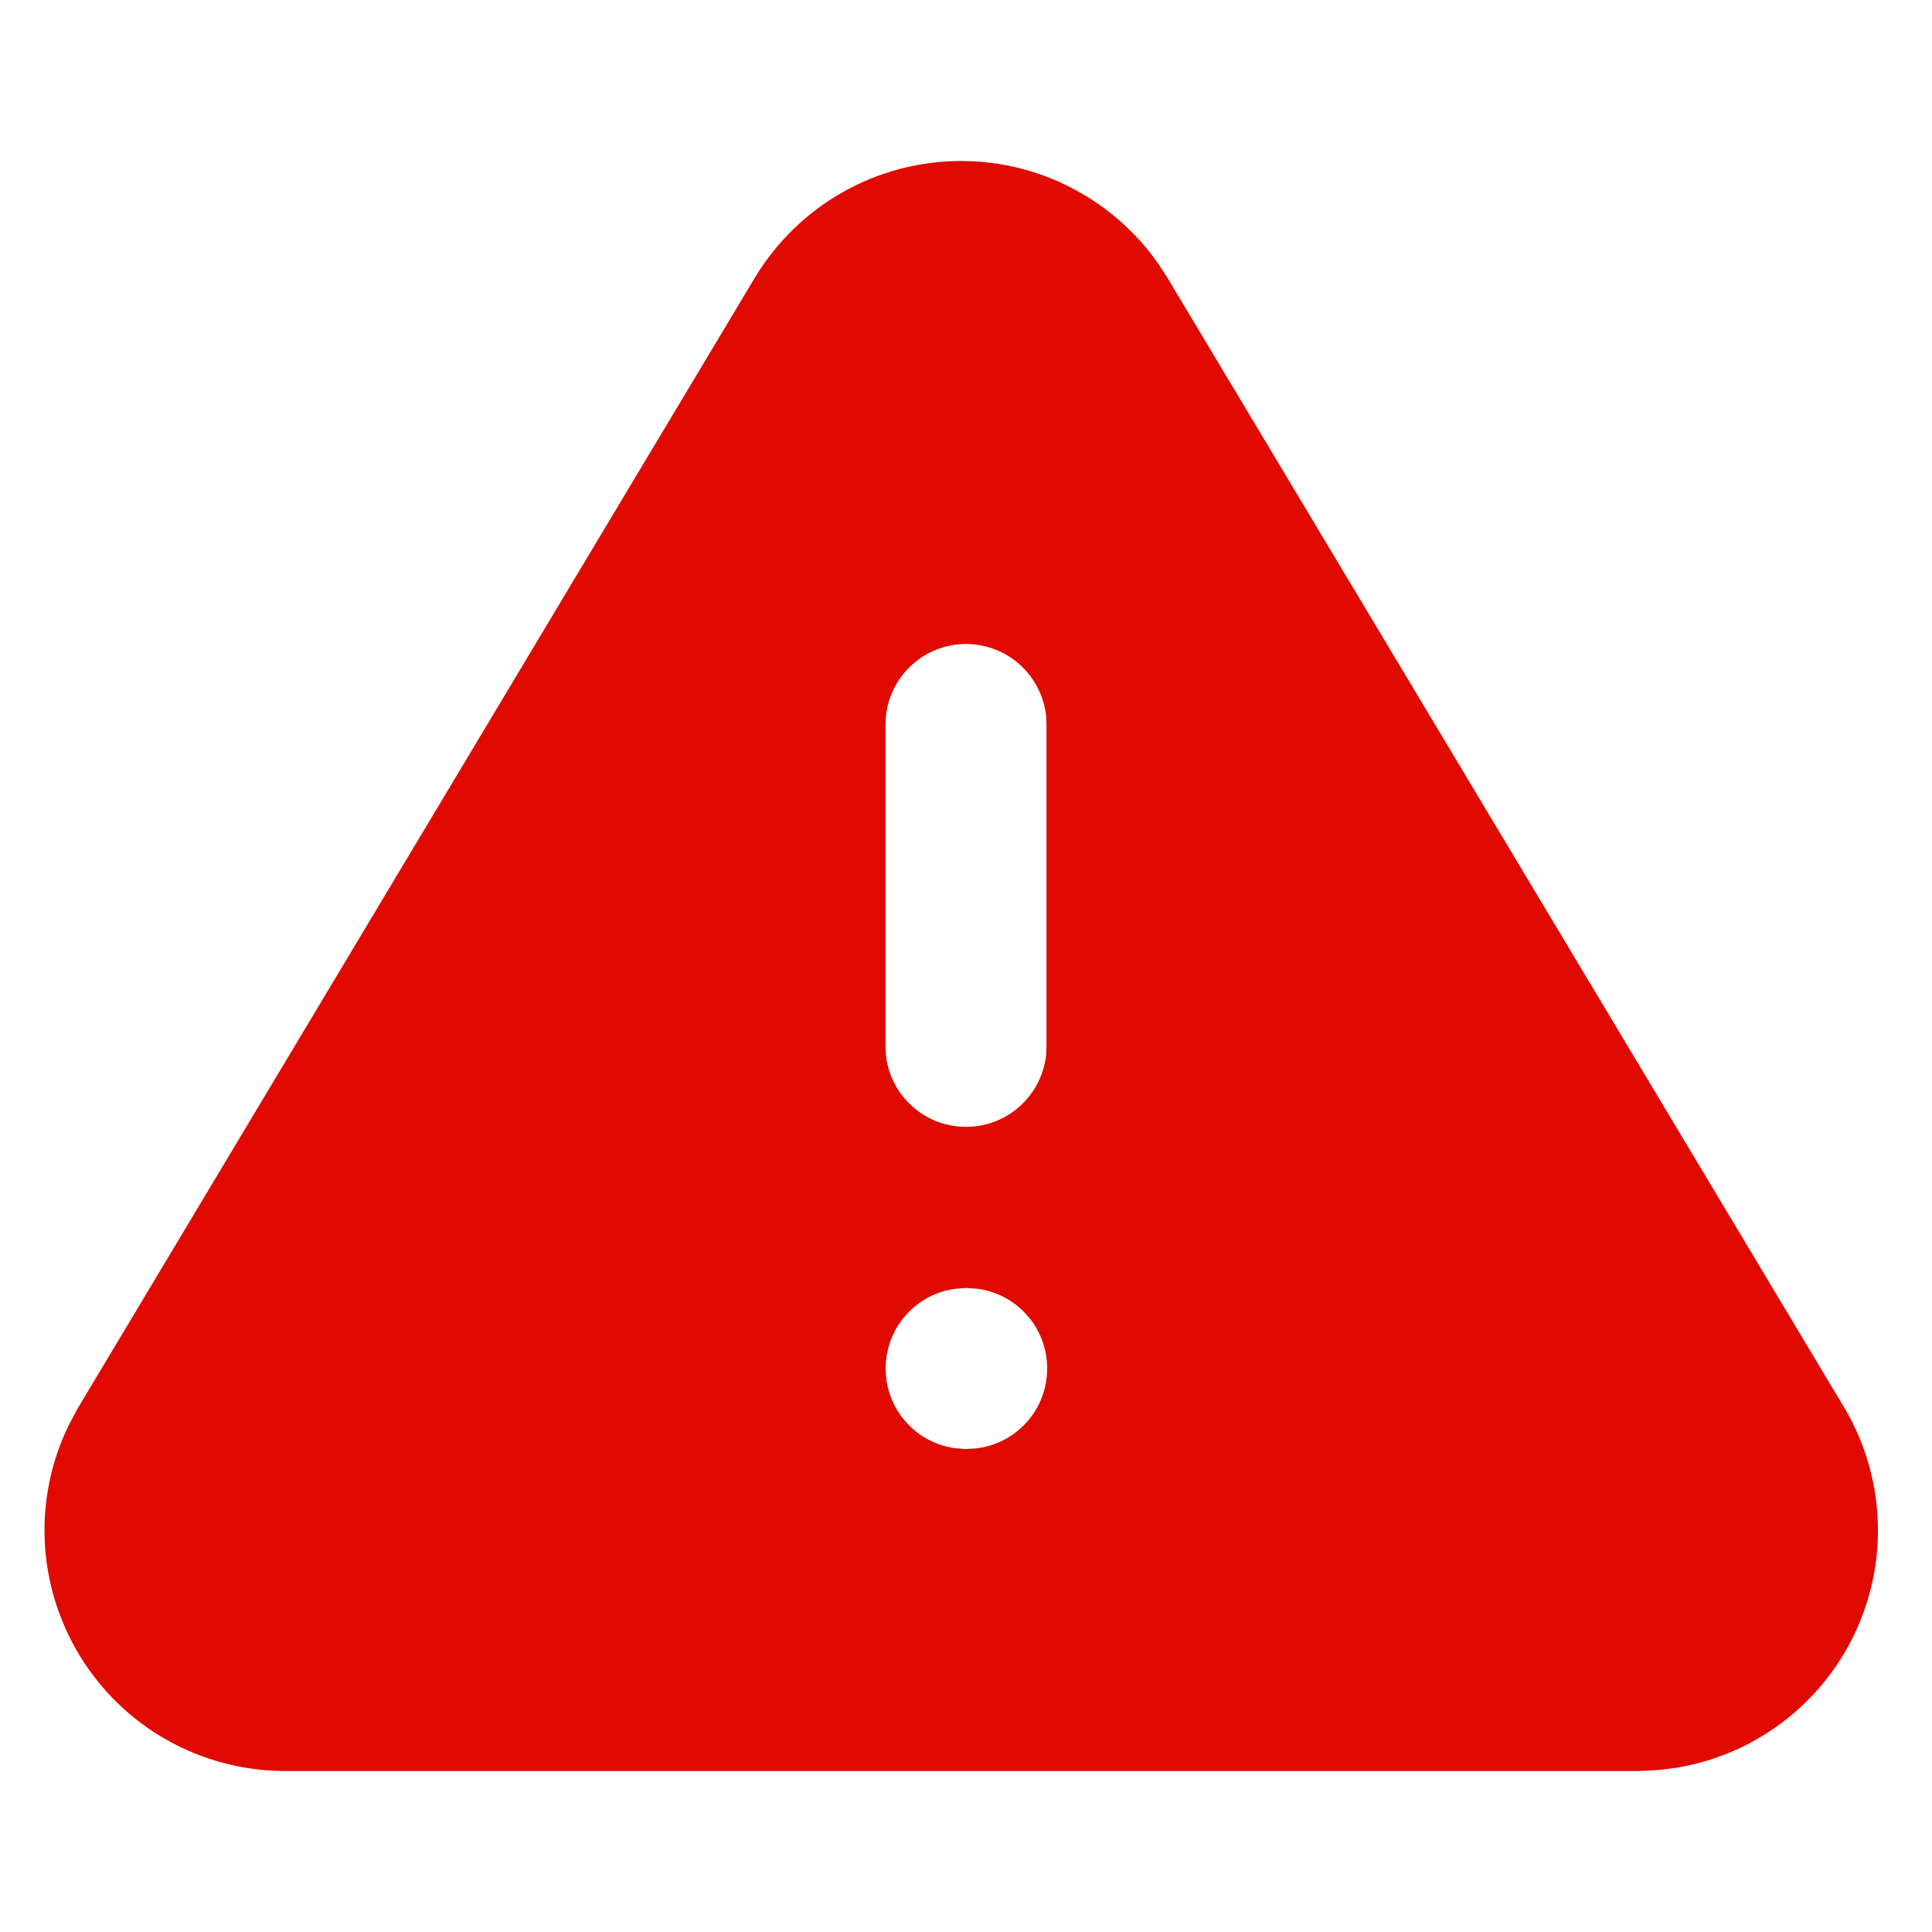
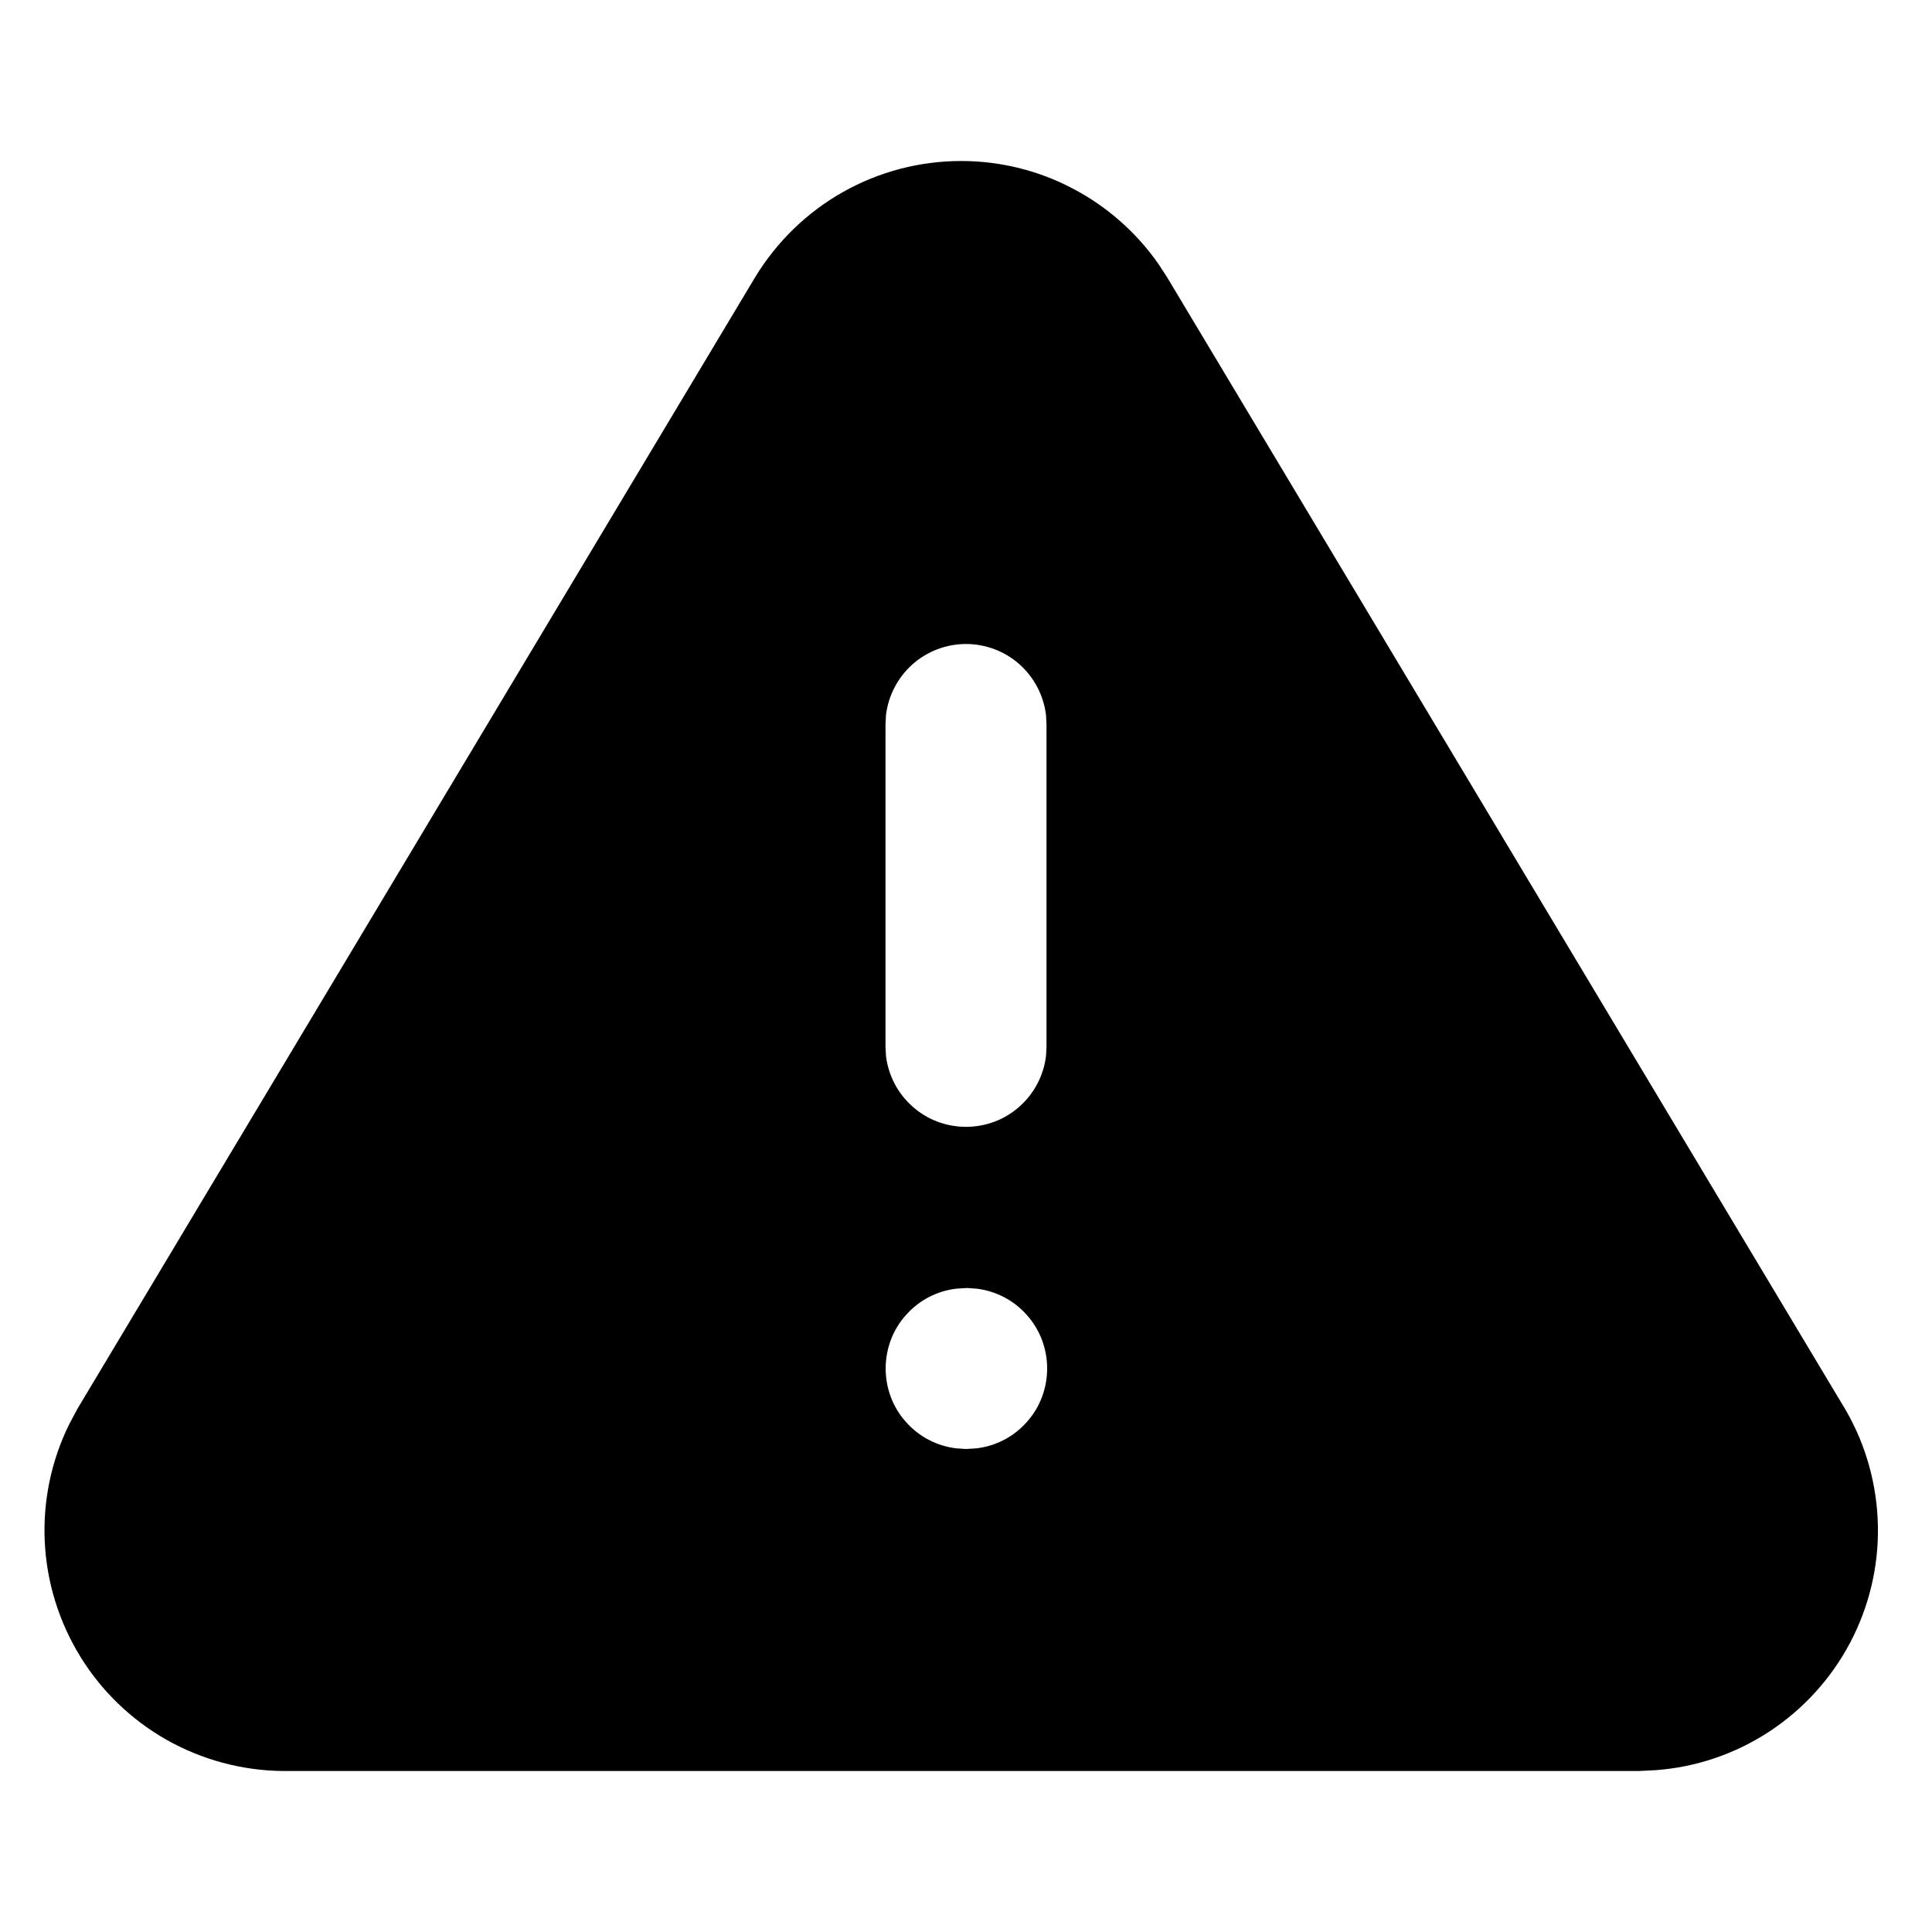
<svg xmlns="http://www.w3.org/2000/svg" viewBox="0 0 12 12" fill="none">
  <g id="alert warning triangle">
-     <path id="Vector" d="M5.97 1C6.211 1 6.448 1.058 6.661 1.17C6.874 1.281 7.057 1.442 7.195 1.639L7.249 1.722L11.464 8.758C11.591 8.977 11.659 9.225 11.664 9.478C11.669 9.731 11.609 9.98 11.491 10.204C11.373 10.427 11.2 10.617 10.988 10.756C10.777 10.894 10.534 10.977 10.281 10.995L10.181 11H1.754C1.501 10.997 1.254 10.93 1.034 10.806C0.814 10.681 0.63 10.503 0.498 10.288C0.366 10.073 0.29 9.828 0.278 9.576C0.266 9.324 0.318 9.073 0.43 8.846L0.48 8.752L4.692 1.719C4.826 1.5 5.013 1.318 5.237 1.192C5.461 1.066 5.713 1 5.97 1ZM6.005 8L5.941 8.004C5.82 8.018 5.708 8.076 5.627 8.168C5.545 8.259 5.501 8.378 5.501 8.5C5.501 8.622 5.545 8.741 5.627 8.832C5.708 8.924 5.82 8.982 5.941 8.996L6 9L6.064 8.996C6.185 8.982 6.297 8.924 6.378 8.832C6.46 8.741 6.504 8.622 6.504 8.5C6.504 8.378 6.46 8.259 6.378 8.168C6.297 8.076 6.185 8.018 6.064 8.004L6.005 8ZM6 4C5.878 4 5.759 4.045 5.668 4.126C5.576 4.208 5.518 4.32 5.503 4.441L5.5 4.5V6.5L5.503 6.559C5.518 6.68 5.576 6.792 5.668 6.873C5.759 6.955 5.878 6.999 6 6.999C6.122 6.999 6.241 6.955 6.332 6.873C6.424 6.792 6.482 6.68 6.497 6.559L6.5 6.5V4.5L6.497 4.441C6.482 4.32 6.424 4.208 6.332 4.126C6.241 4.045 6.122 4 6 4Z" fill="#E00A00" />
+     <path id="Vector" d="M5.97 1C6.211 1 6.448 1.058 6.661 1.17C6.874 1.281 7.057 1.442 7.195 1.639L7.249 1.722L11.464 8.758C11.591 8.977 11.659 9.225 11.664 9.478C11.669 9.731 11.609 9.98 11.491 10.204C11.373 10.427 11.2 10.617 10.988 10.756C10.777 10.894 10.534 10.977 10.281 10.995L10.181 11H1.754C1.501 10.997 1.254 10.93 1.034 10.806C0.814 10.681 0.63 10.503 0.498 10.288C0.366 10.073 0.29 9.828 0.278 9.576C0.266 9.324 0.318 9.073 0.43 8.846L0.48 8.752L4.692 1.719C4.826 1.5 5.013 1.318 5.237 1.192C5.461 1.066 5.713 1 5.97 1ZM6.005 8L5.941 8.004C5.82 8.018 5.708 8.076 5.627 8.168C5.545 8.259 5.501 8.378 5.501 8.5C5.501 8.622 5.545 8.741 5.627 8.832C5.708 8.924 5.82 8.982 5.941 8.996L6 9L6.064 8.996C6.185 8.982 6.297 8.924 6.378 8.832C6.46 8.741 6.504 8.622 6.504 8.5C6.504 8.378 6.46 8.259 6.378 8.168C6.297 8.076 6.185 8.018 6.064 8.004L6.005 8ZM6 4C5.878 4 5.759 4.045 5.668 4.126C5.576 4.208 5.518 4.32 5.503 4.441L5.5 4.5V6.5L5.503 6.559C5.518 6.68 5.576 6.792 5.668 6.873C5.759 6.955 5.878 6.999 6 6.999C6.122 6.999 6.241 6.955 6.332 6.873C6.424 6.792 6.482 6.68 6.497 6.559L6.5 6.5V4.5L6.497 4.441C6.482 4.32 6.424 4.208 6.332 4.126C6.241 4.045 6.122 4 6 4Z" fill="currentColor" />
  </g>
</svg>
